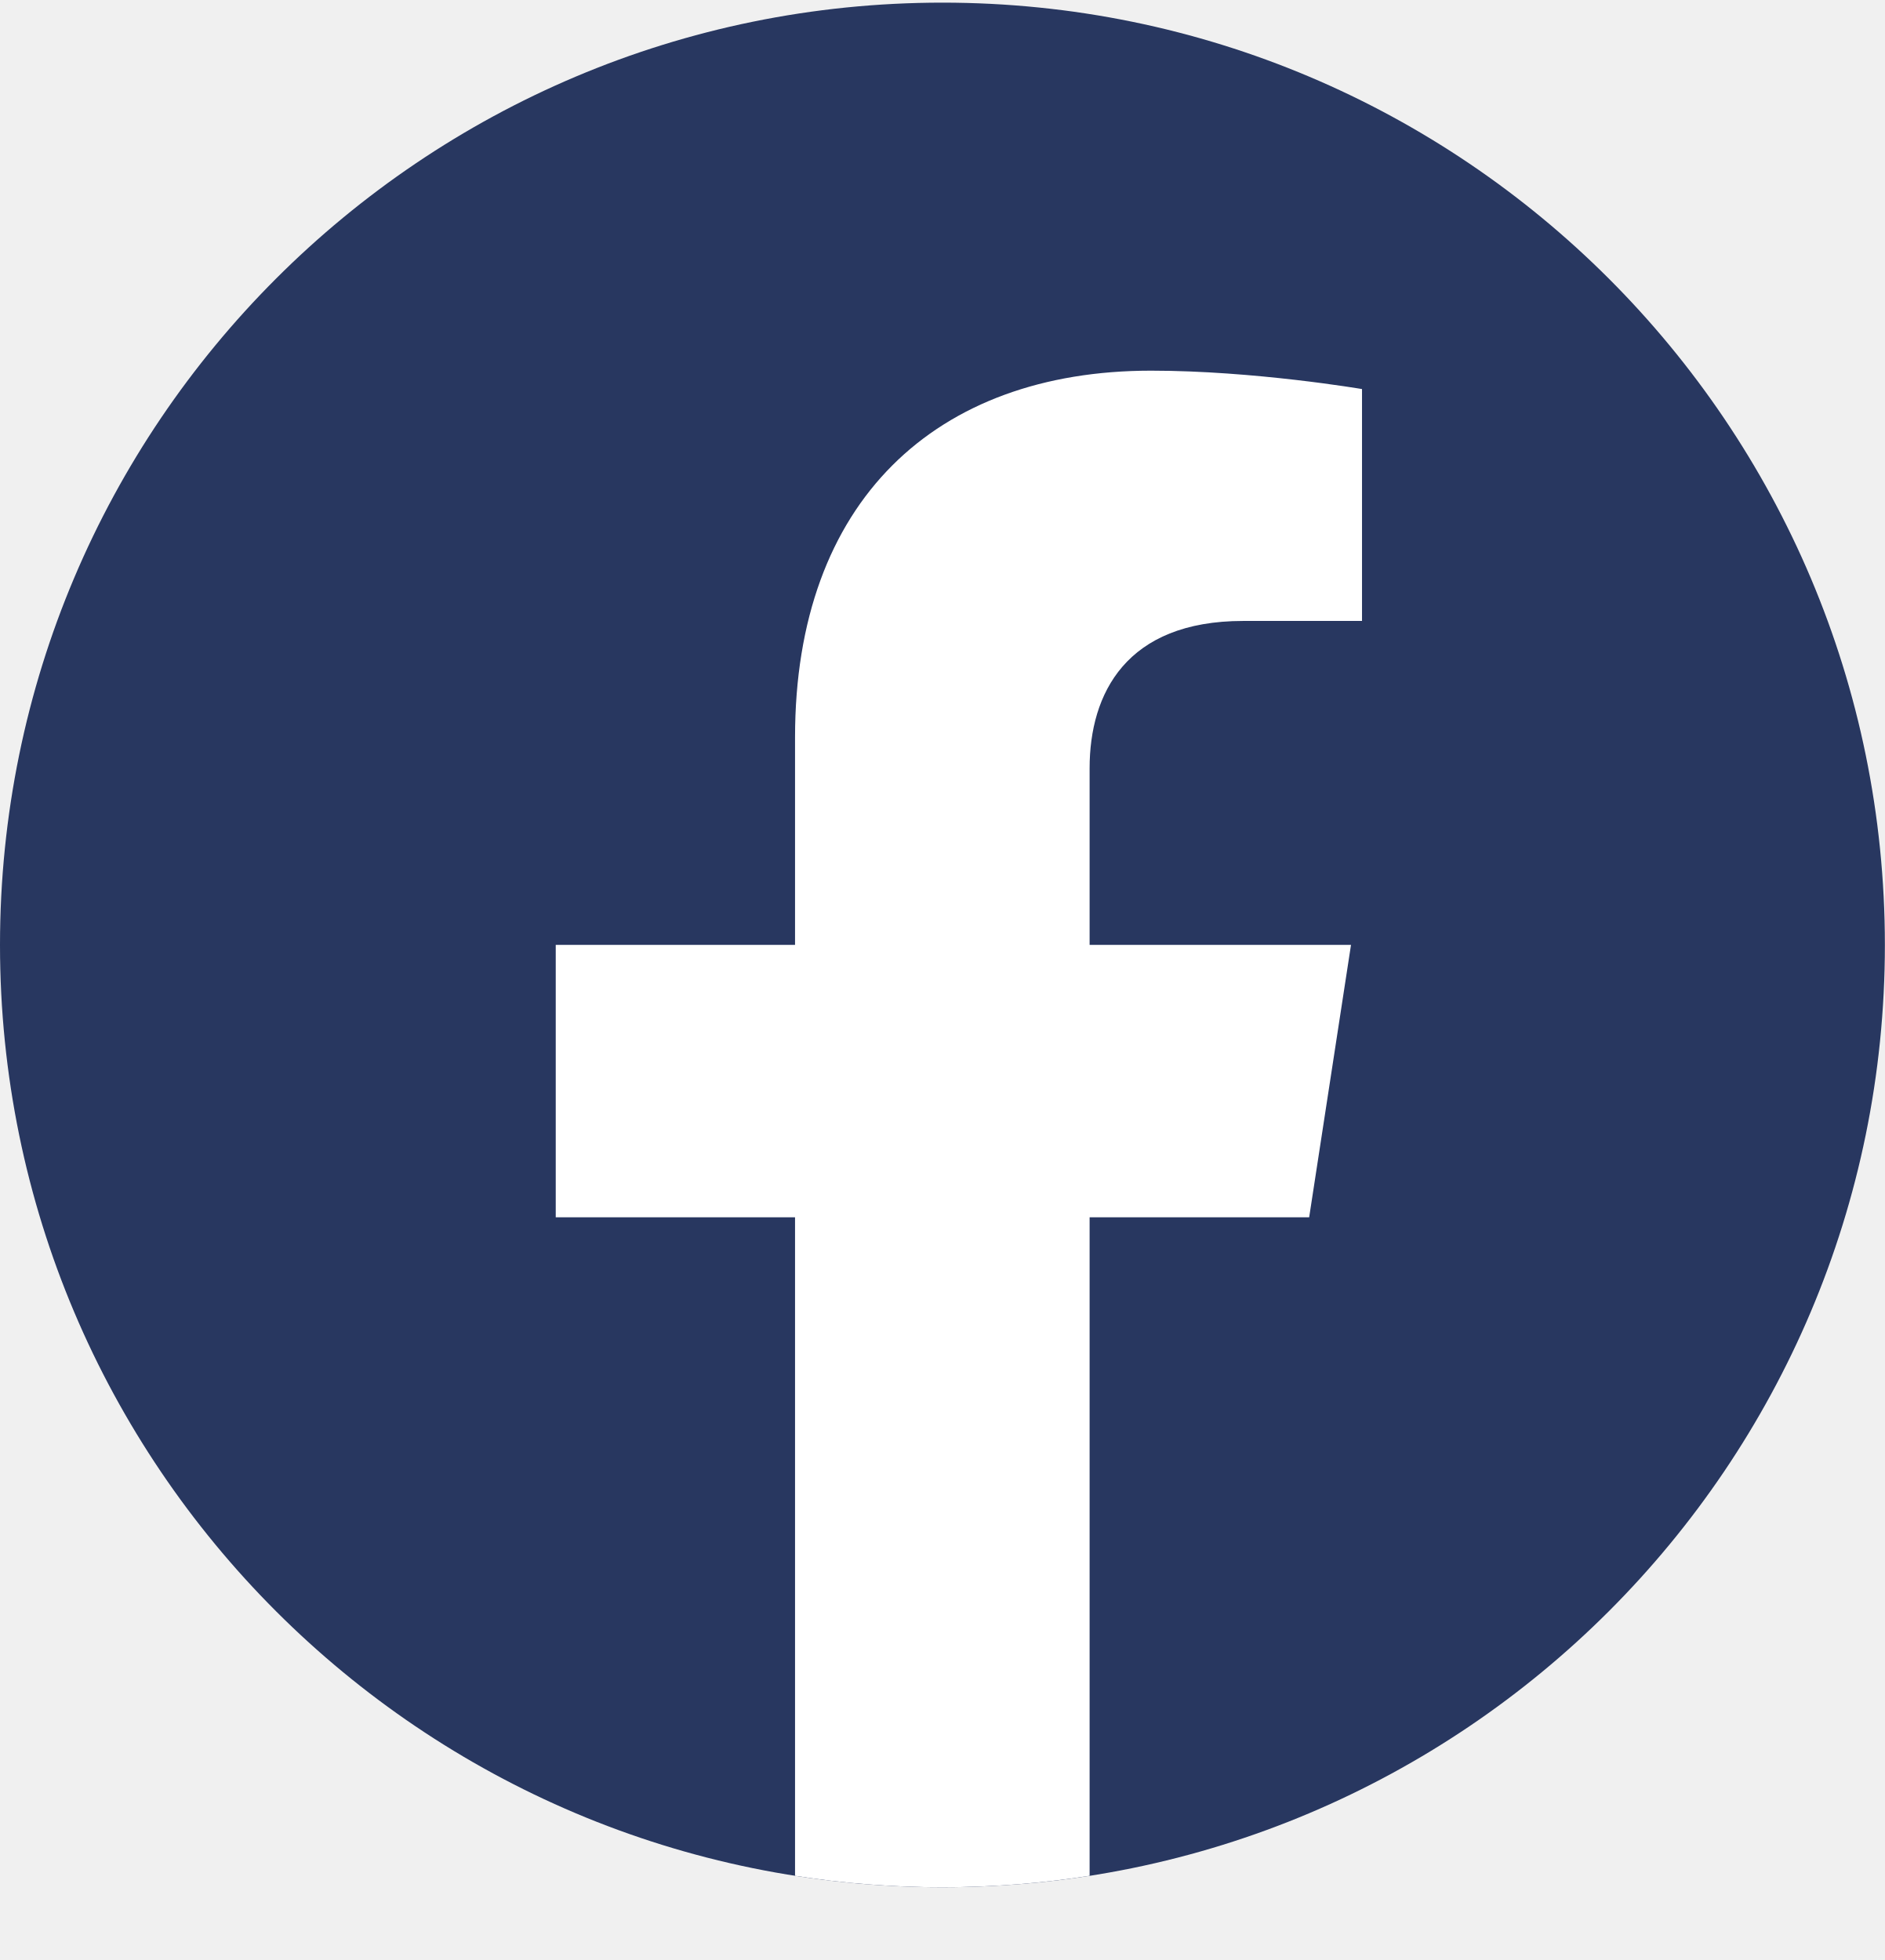
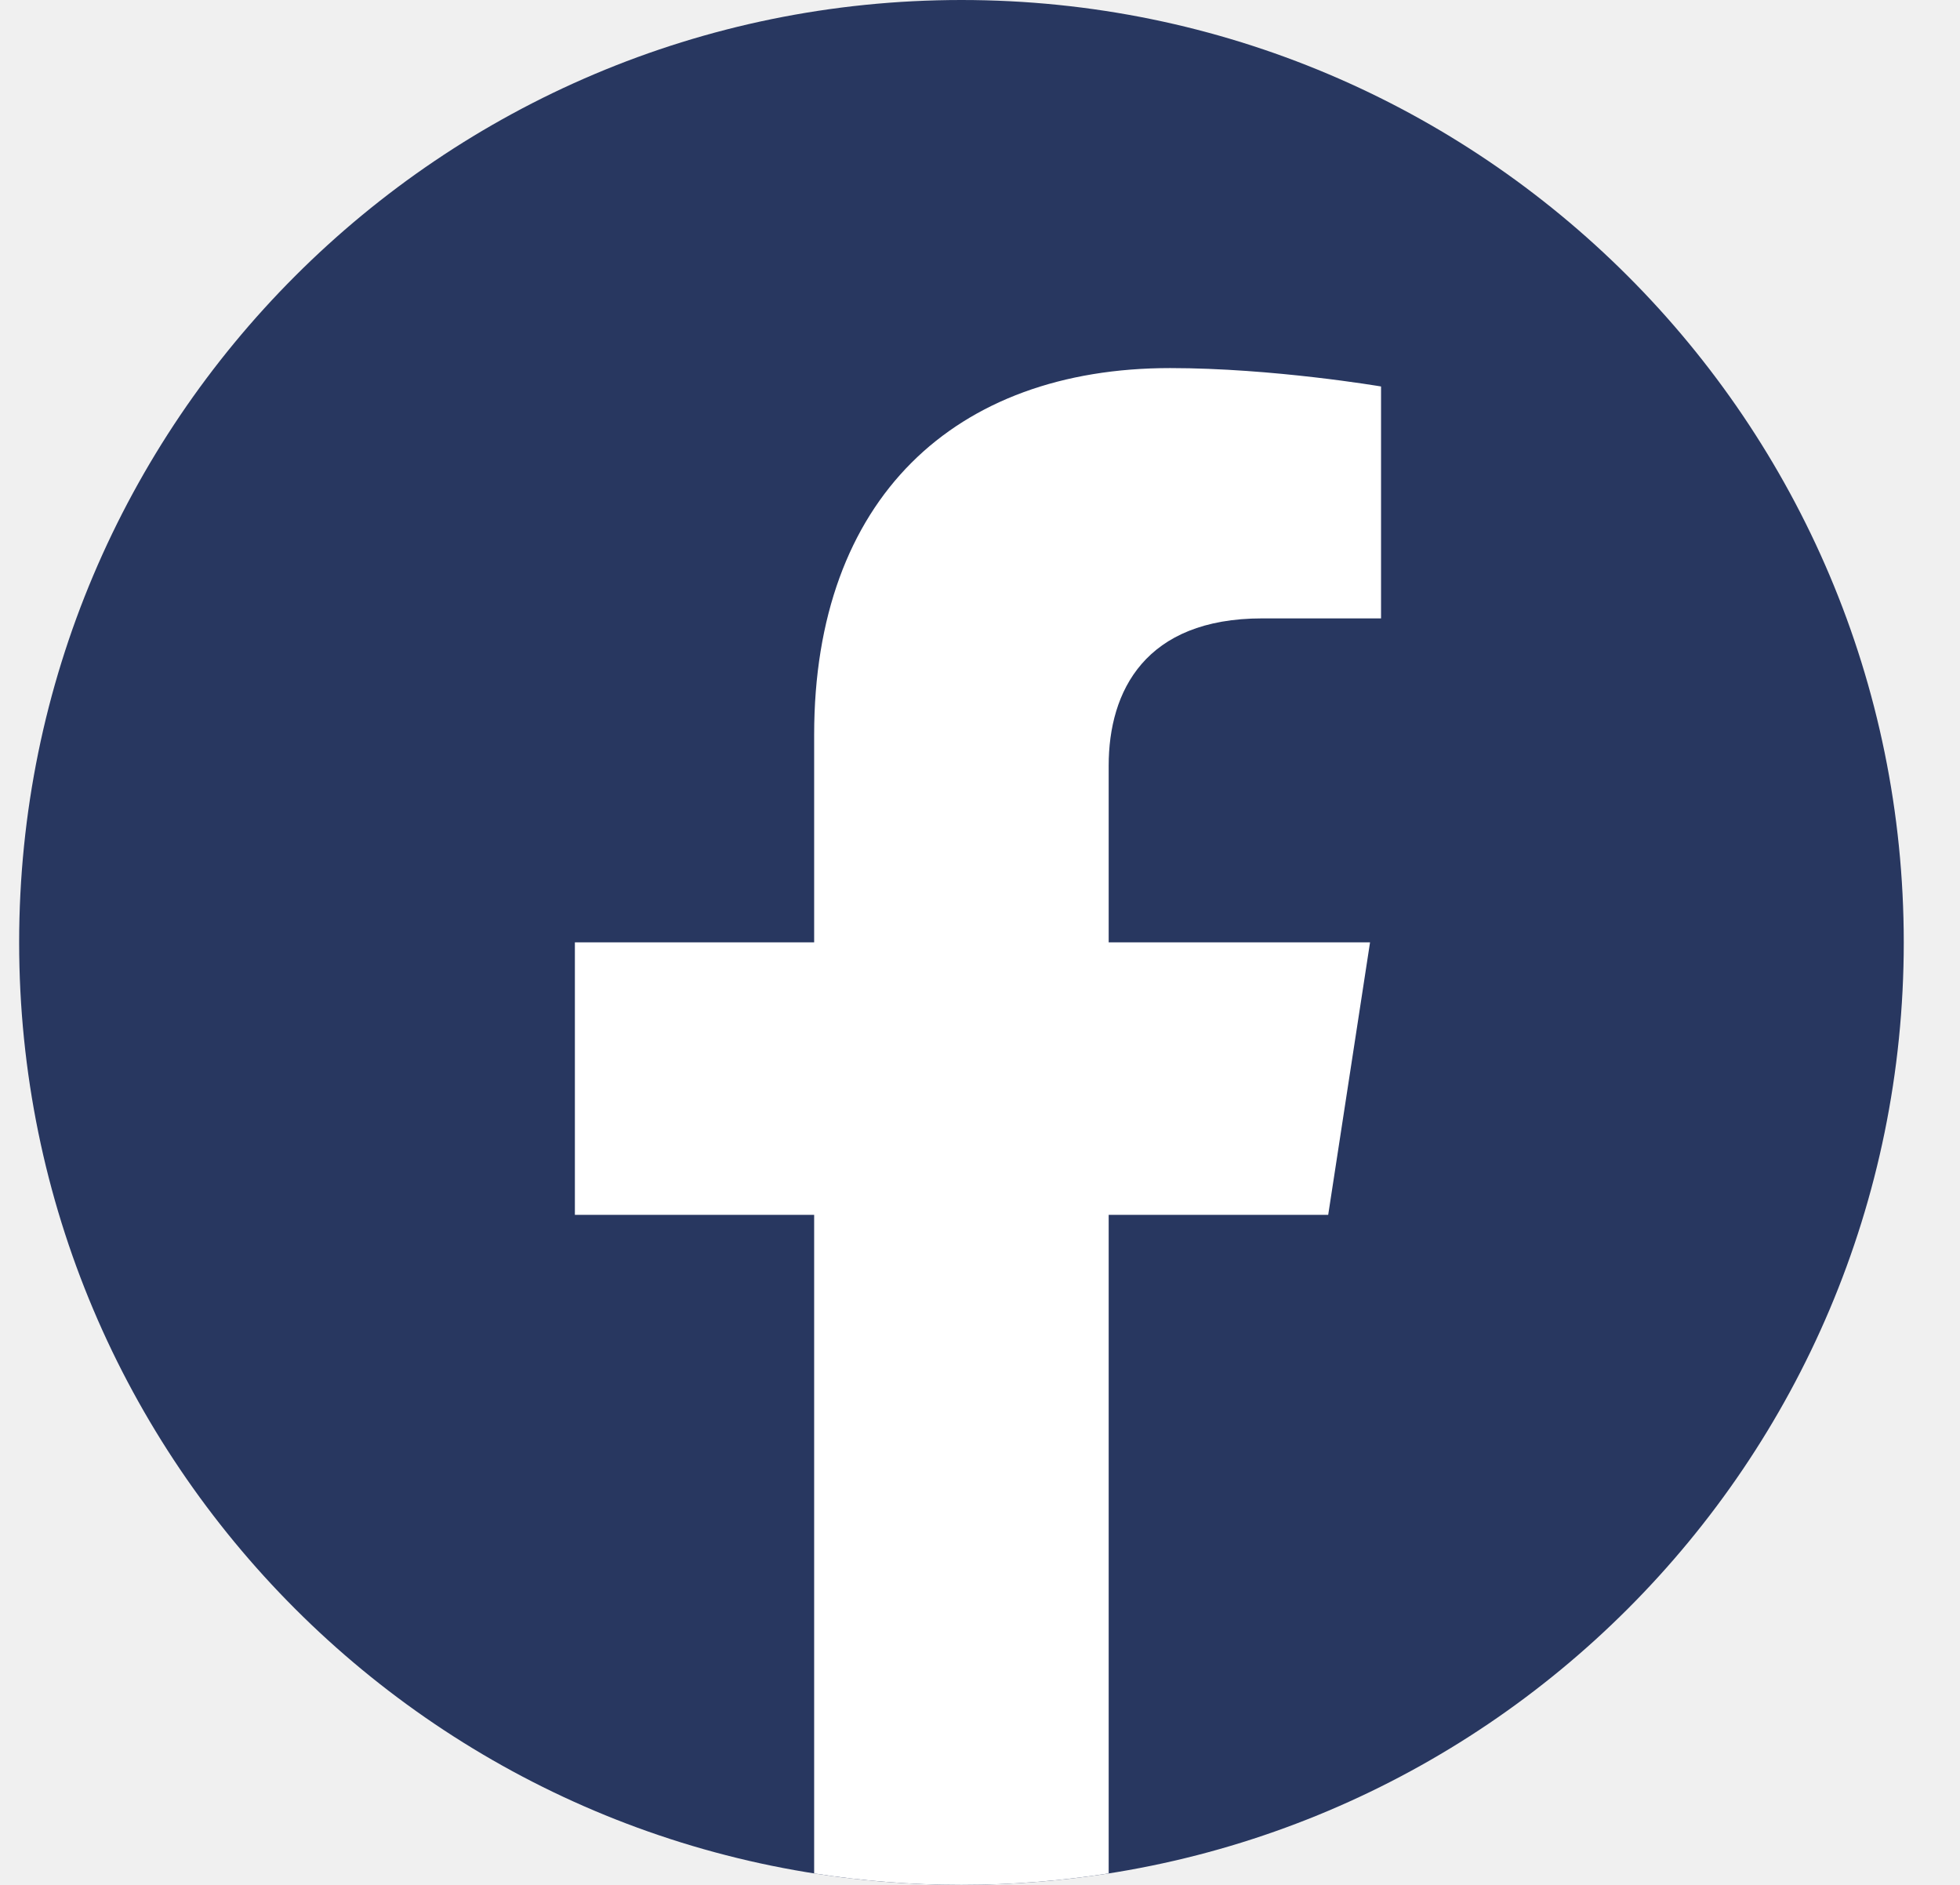
- <svg xmlns="http://www.w3.org/2000/svg" width="25" height="26" viewBox="0 0 25 26" fill="none">
-   <circle cx="12.5" cy="12.535" r="12.5" fill="#283760" />
-   <path d="M17.364 16.148L17.919 12.534H14.452V10.19C14.452 9.201 14.936 8.237 16.489 8.237H18.065V5.161C18.065 5.161 16.634 4.917 15.267 4.917C12.411 4.917 10.545 6.648 10.545 9.78V12.534H7.371V16.148H10.545V24.883C11.181 24.983 11.834 25.035 12.498 25.035C13.163 25.035 13.815 24.983 14.452 24.883V16.148H17.364Z" fill="white" />
+ <svg xmlns="http://www.w3.org/2000/svg" width="26" height="25" viewBox="0 0 26 25" fill="none">
+   <circle cx="12.754" cy="12.5" r="12.5" fill="#283760" />
+   <path d="M17.619 16.113L18.174 12.499H14.707V10.154C14.707 9.166 15.191 8.202 16.744 8.202H18.32V5.126C18.32 5.126 16.889 4.882 15.522 4.882C12.666 4.882 10.8 6.612 10.8 9.745V12.499H7.626V16.113H10.8V24.848C11.436 24.948 12.089 25 12.753 25C13.418 25 14.07 24.948 14.707 24.848V16.113H17.619Z" fill="white" />
</svg>
